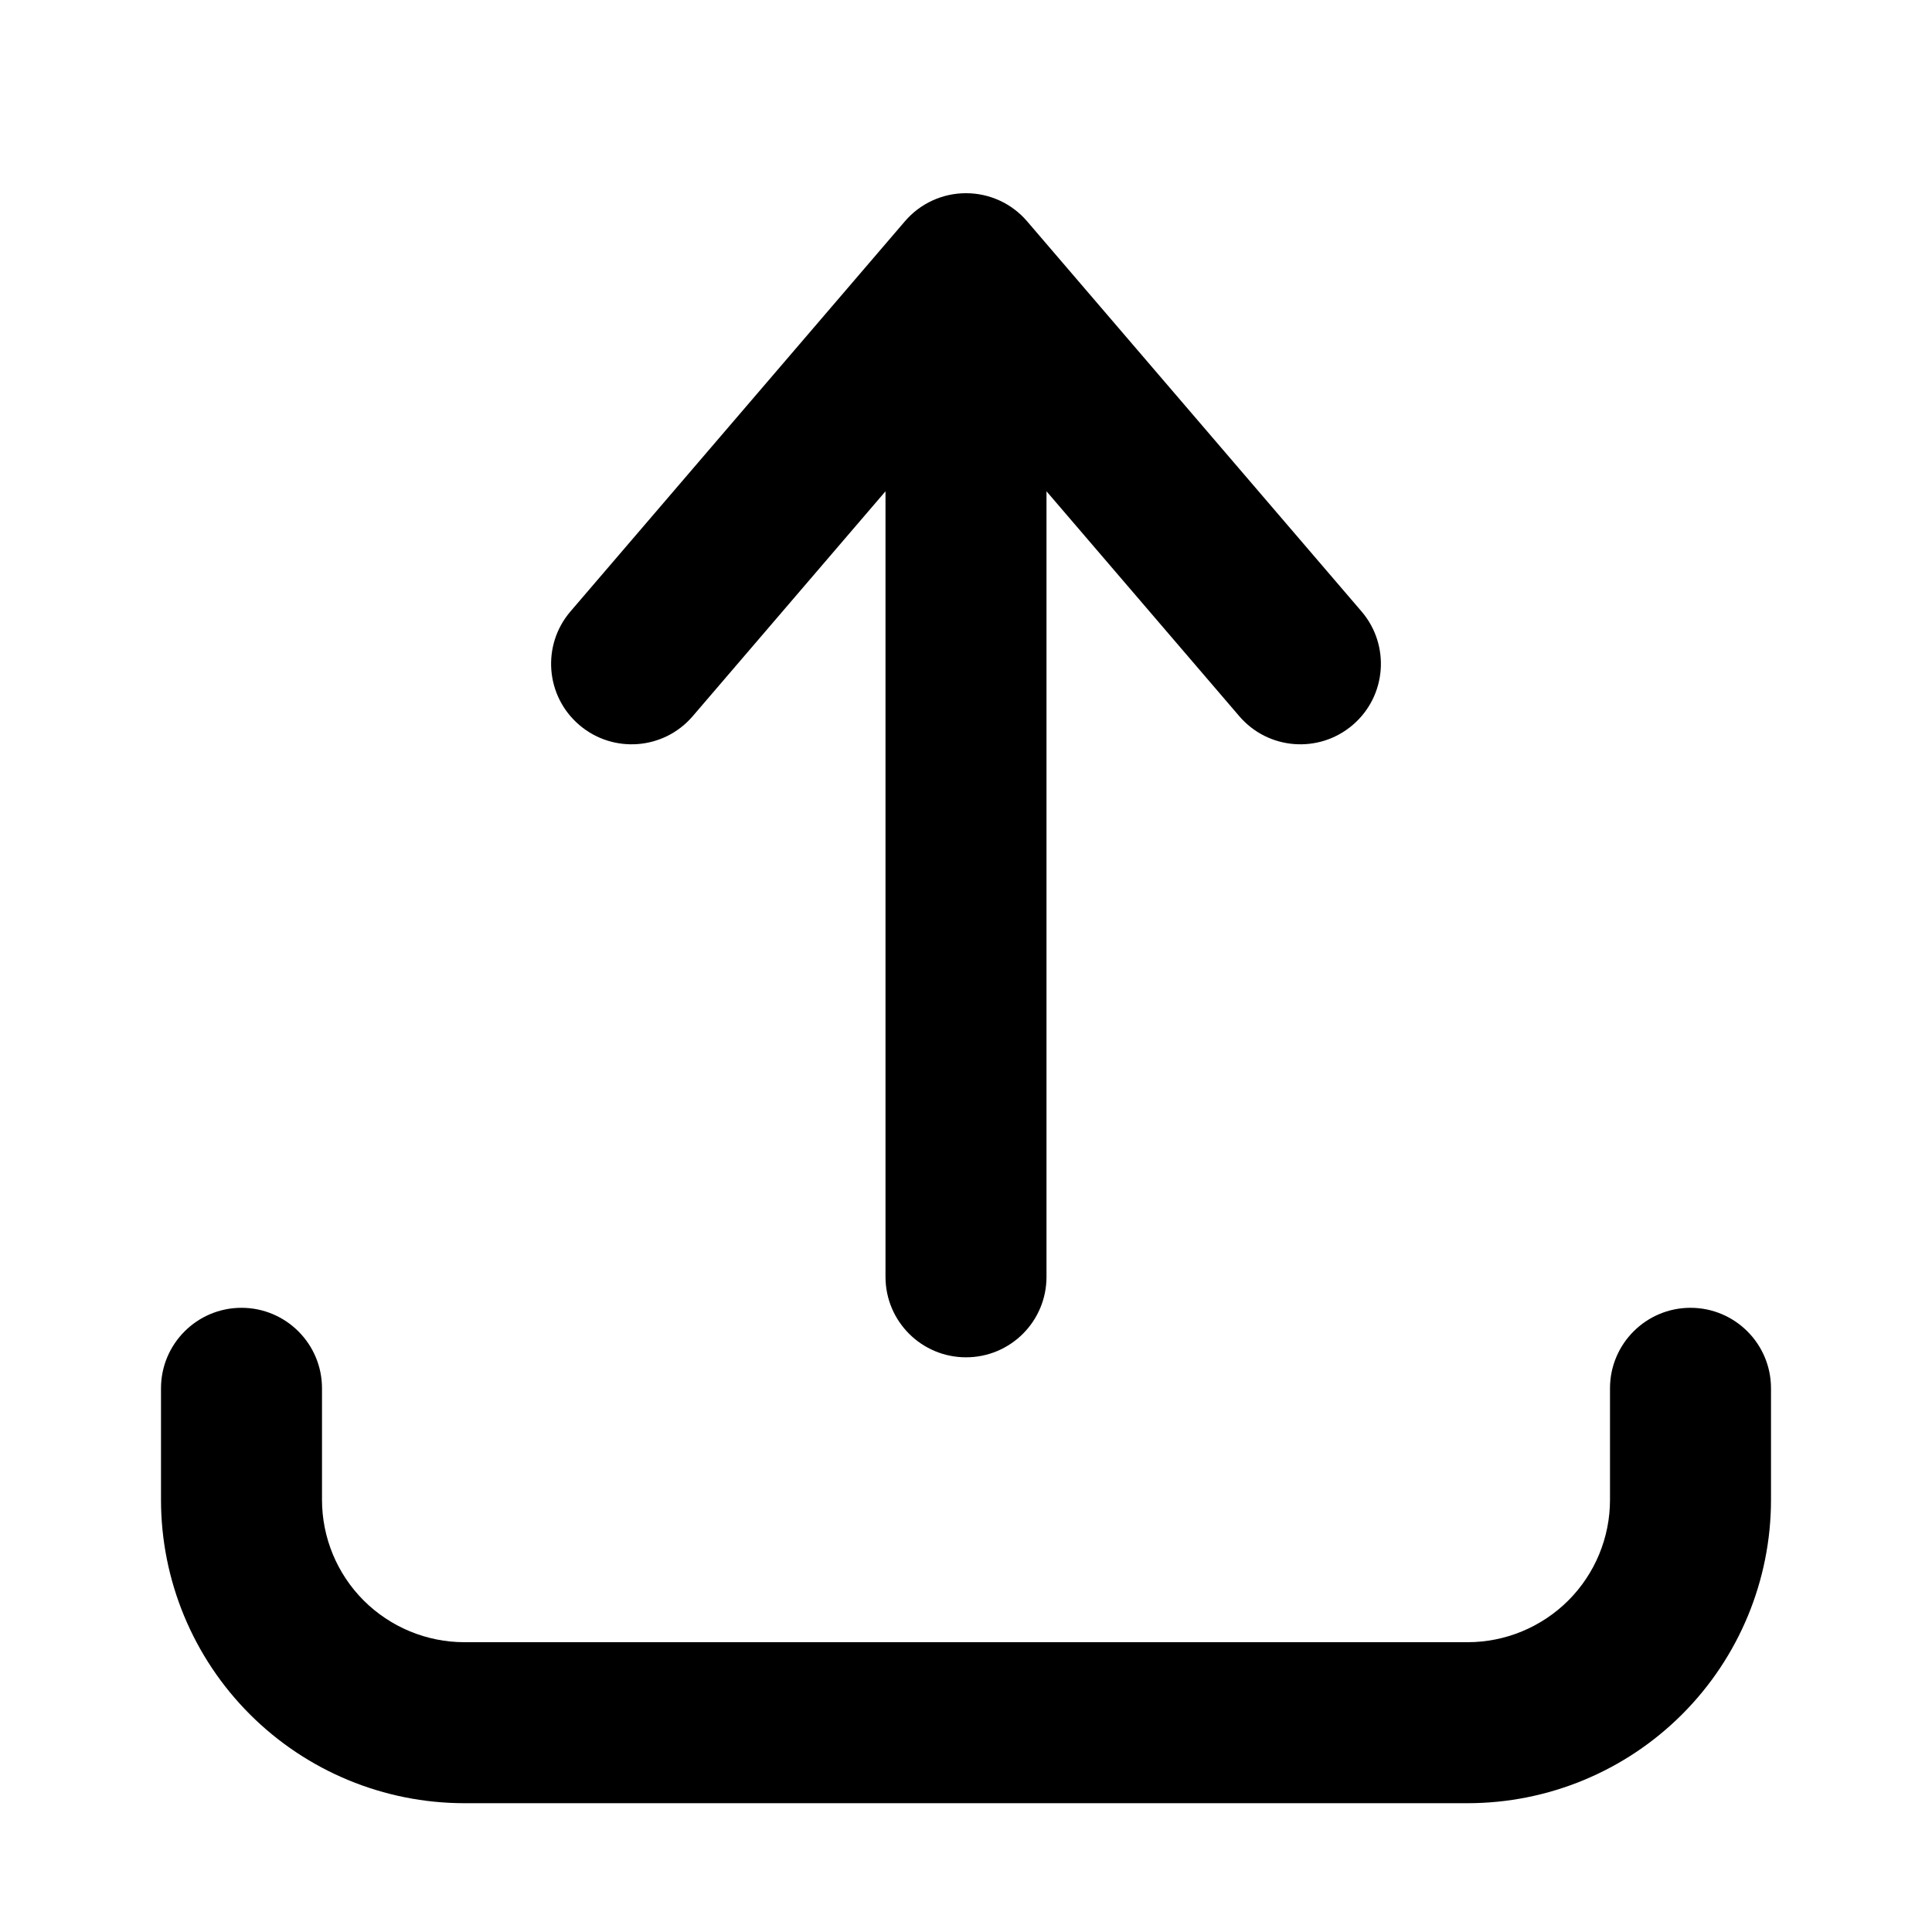
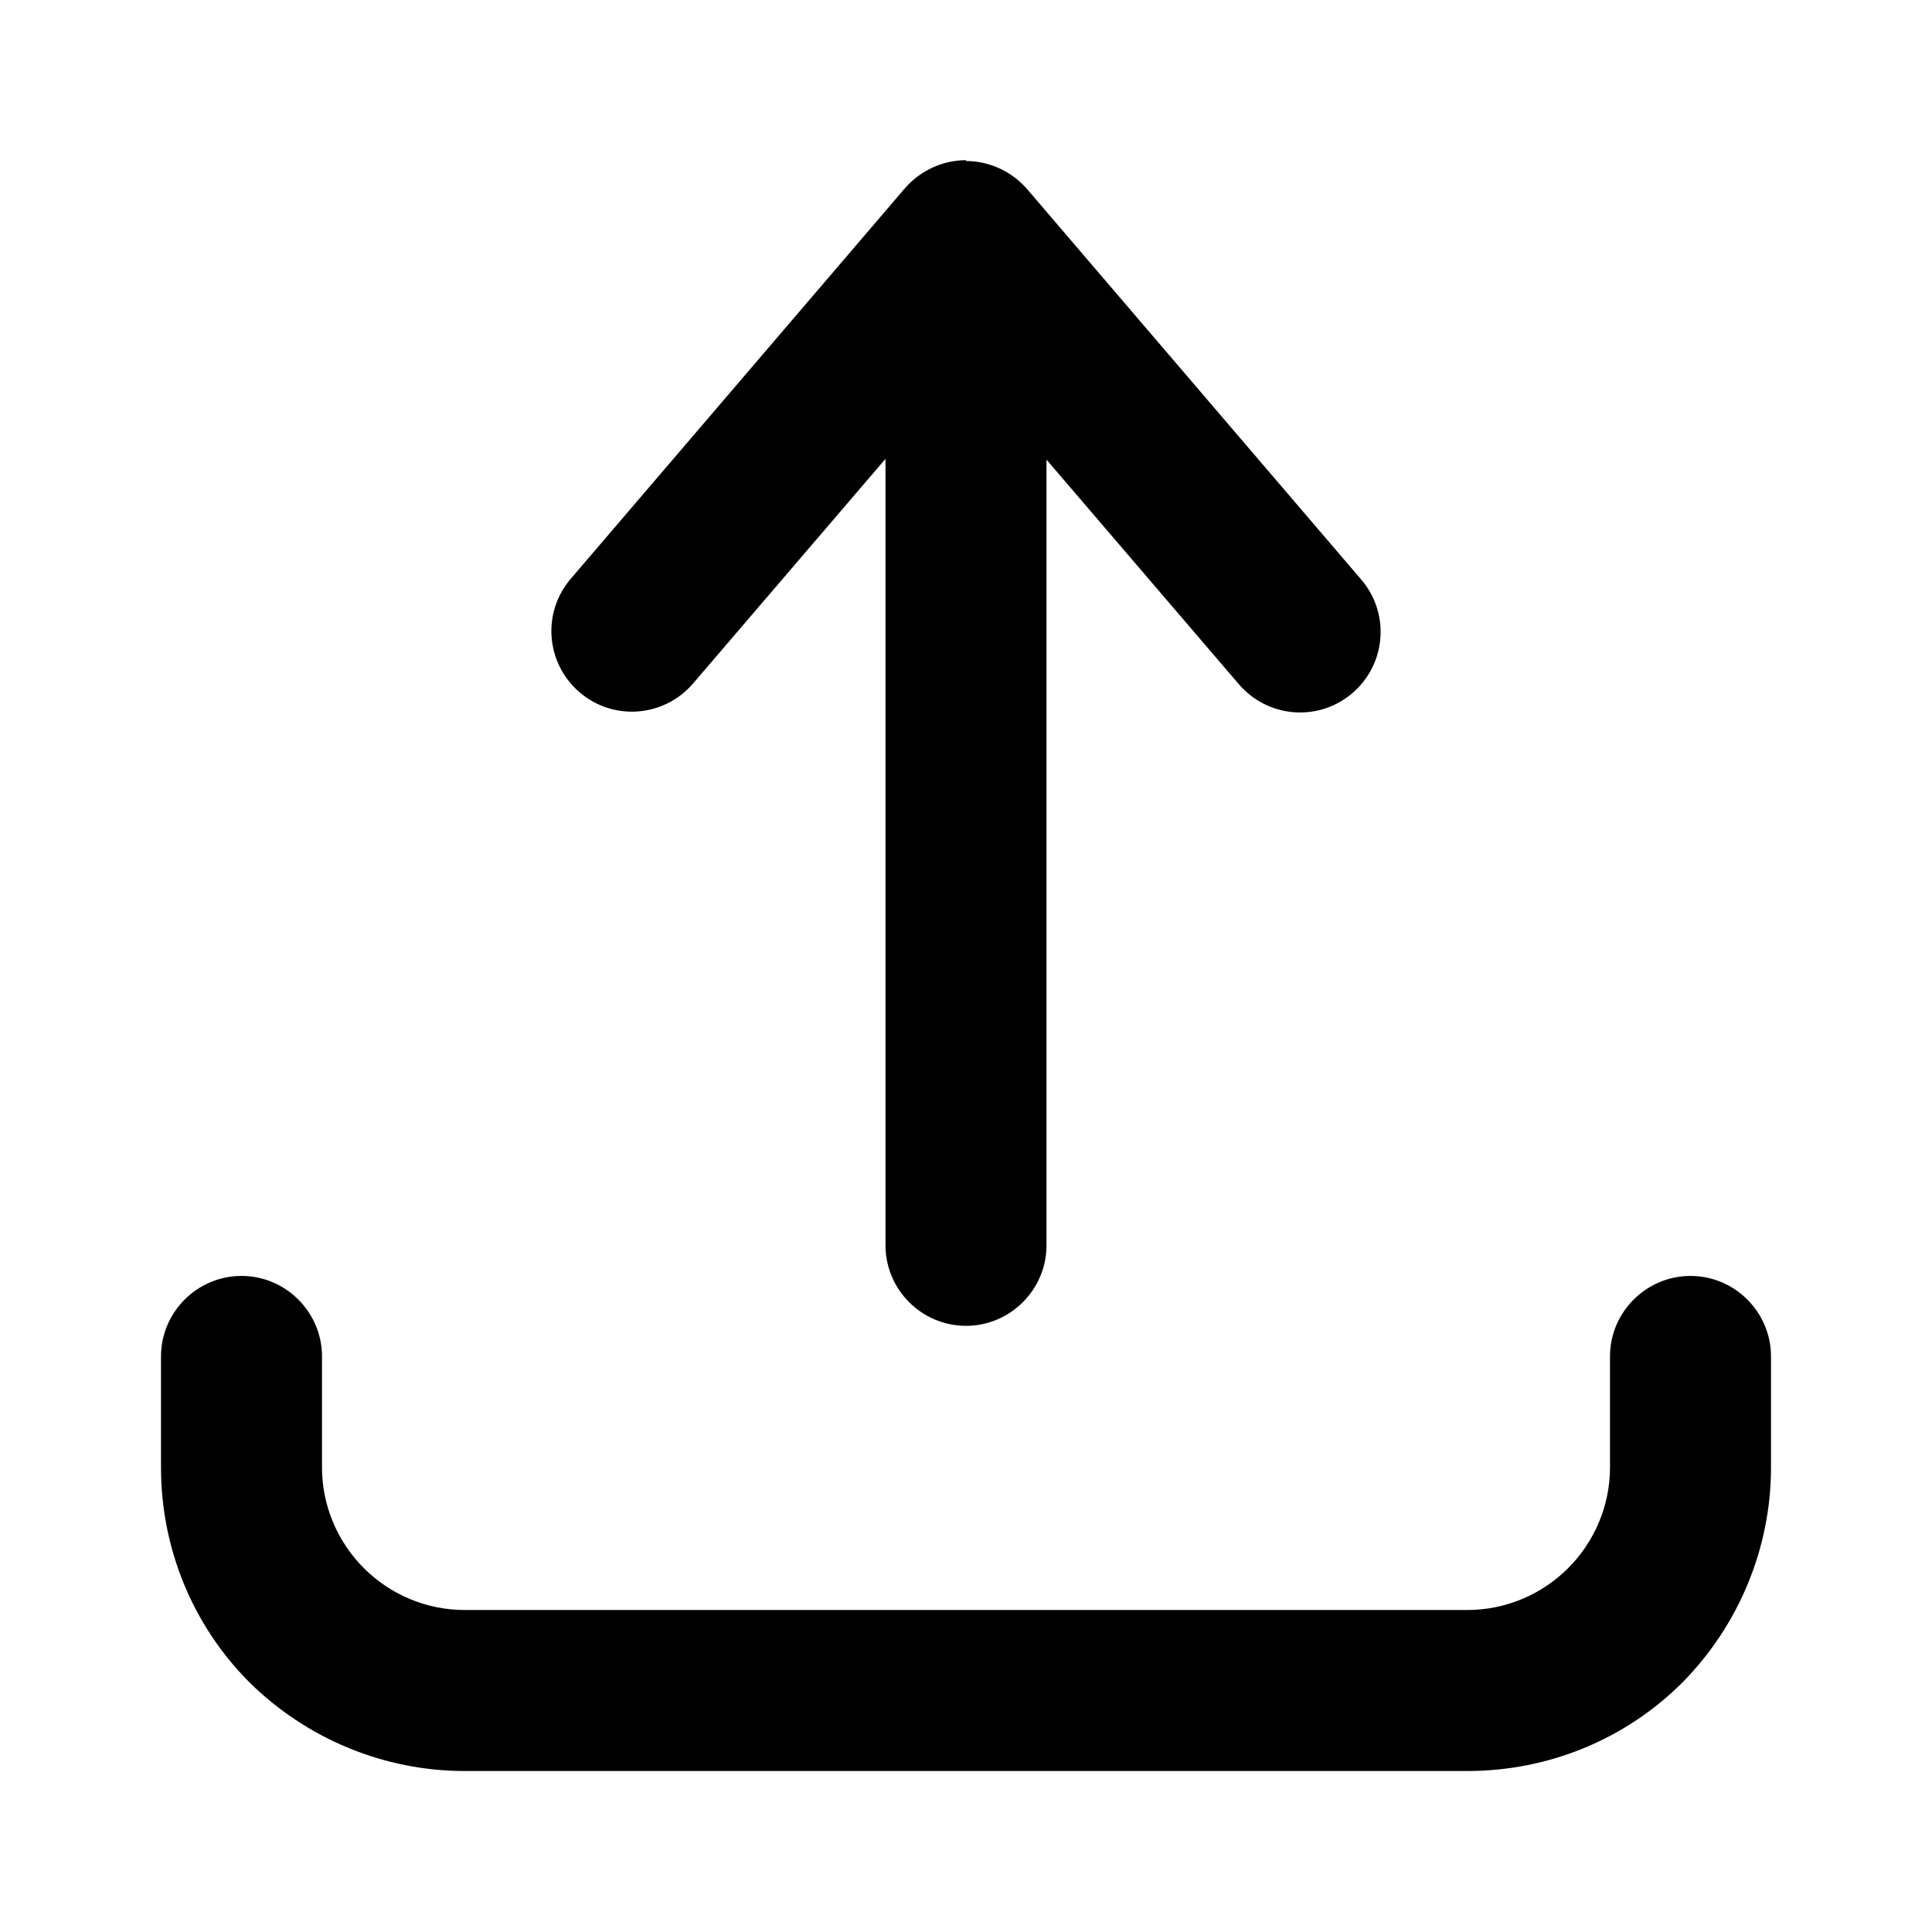
<svg xmlns="http://www.w3.org/2000/svg" viewBox="0 0 24 24">
-   <path fill-rule="evenodd" clip-rule="evenodd" d="M12 2.4C12.292 2.4 12.569 2.527 12.759 2.749L16.913 7.595C17.273 8.015 17.224 8.646 16.805 9.005C16.385 9.365 15.754 9.316 15.395 8.897L13 6.103L13 15.861C13 16.414 12.553 16.861 12 16.861C11.448 16.861 11 16.414 11 15.861L11 6.103L8.605 8.897C8.246 9.316 7.615 9.365 7.195 9.005C6.776 8.646 6.727 8.015 7.087 7.595L11.241 2.749C11.431 2.527 11.708 2.4 12 2.4ZM3 16.246C3.552 16.246 4 16.694 4 17.246V18.631C4 19.1 4.186 19.55 4.518 19.882C4.85 20.213 5.3 20.4 5.769 20.4H18.231C18.7 20.4 19.15 20.213 19.482 19.882C19.814 19.55 20 19.1 20 18.631V17.246C20 16.694 20.448 16.246 21 16.246C21.552 16.246 22 16.694 22 17.246V18.631C22 19.63 21.603 20.589 20.896 21.296C20.189 22.003 19.23 22.4 18.231 22.4H5.769C4.77 22.4 3.811 22.003 3.104 21.296C2.397 20.589 2 19.63 2 18.631V17.246C2 16.694 2.448 16.246 3 16.246Z" />
+   <path d="m12,2c.29,0,.57.13.76.35l4.15,4.85c.36.42.31,1.05-.11,1.41-.42.36-1.05.31-1.41-.11l-2.39-2.79v9.76c0,.55-.45,1-1,1s-1-.45-1-1V5.7s-2.39,2.79-2.39,2.79c-.36.42-.99.47-1.41.11-.42-.36-.47-.99-.11-1.41l4.15-4.85c.19-.22.47-.35.76-.35ZM3,15.85c.55,0,1,.45,1,1v1.38c0,.47.19.92.52,1.25.33.33.78.52,1.25.52h12.46c.47,0,.92-.19,1.25-.52.33-.33.52-.78.52-1.25v-1.38c0-.55.45-1,1-1s1,.45,1,1v1.38c0,1-.4,1.96-1.1,2.67-.71.71-1.67,1.1-2.67,1.1H5.77c-1,0-1.96-.4-2.67-1.1-.71-.71-1.1-1.67-1.1-2.67v-1.38c0-.55.45-1,1-1Z" />
</svg>
